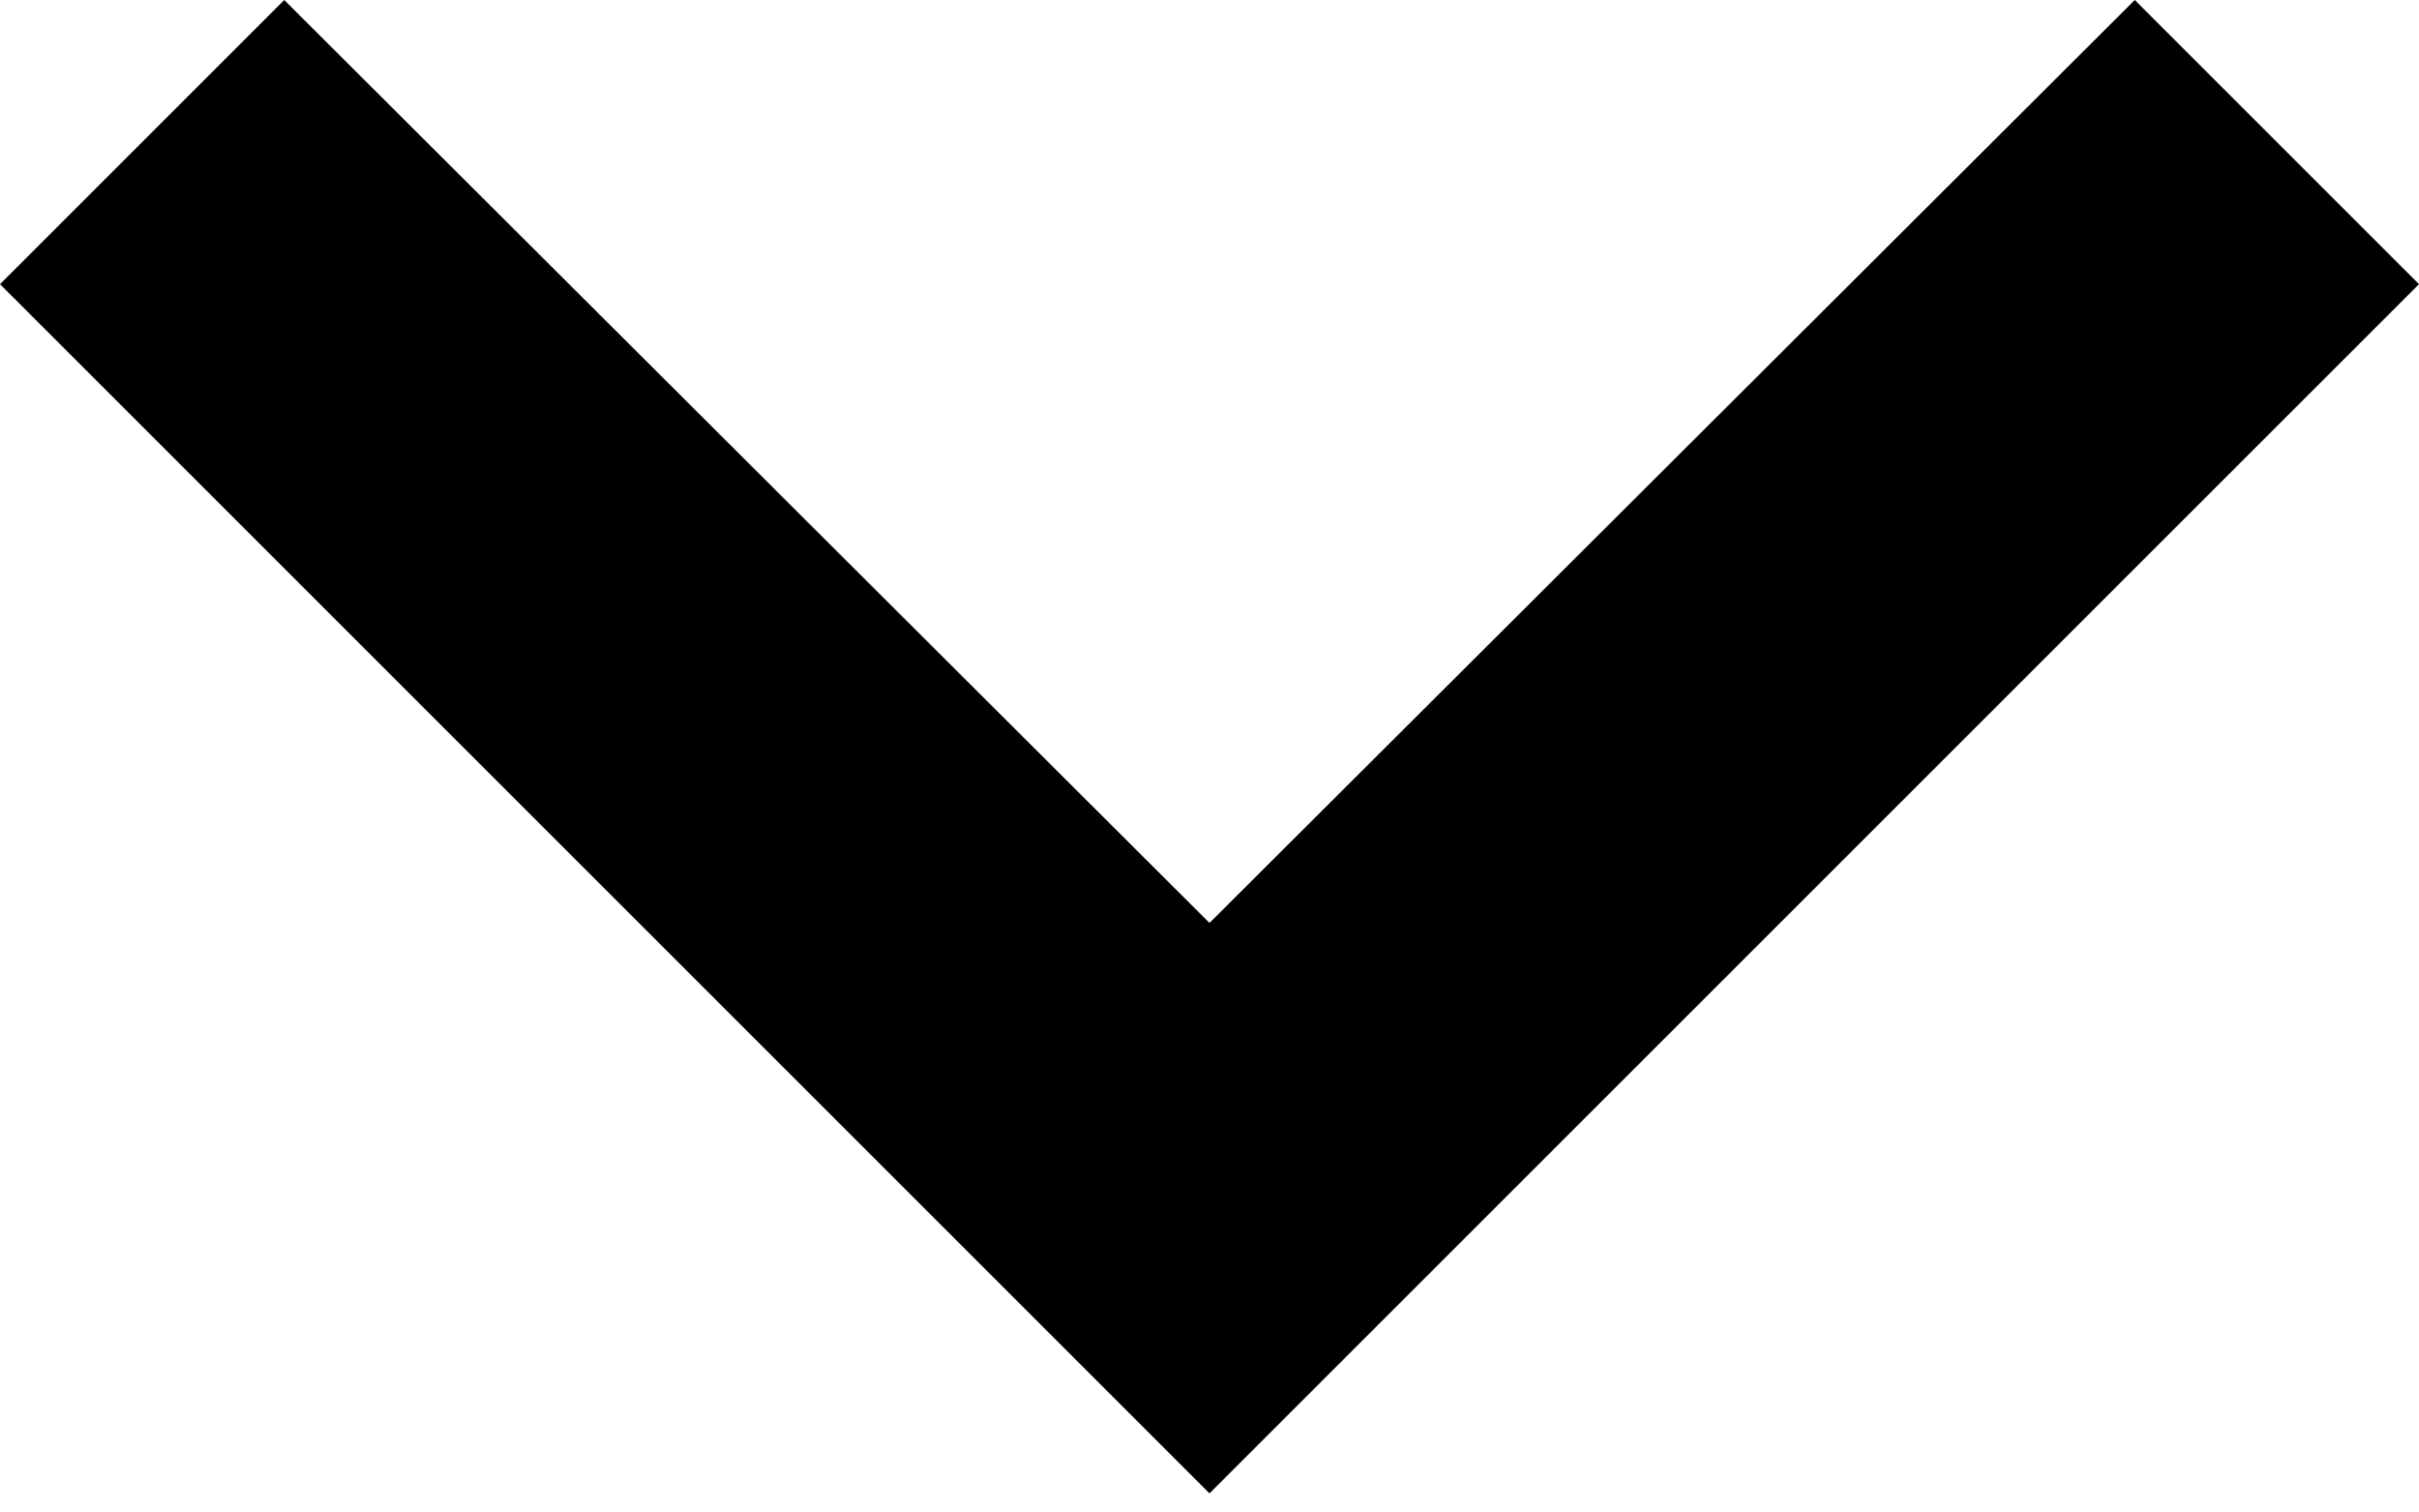
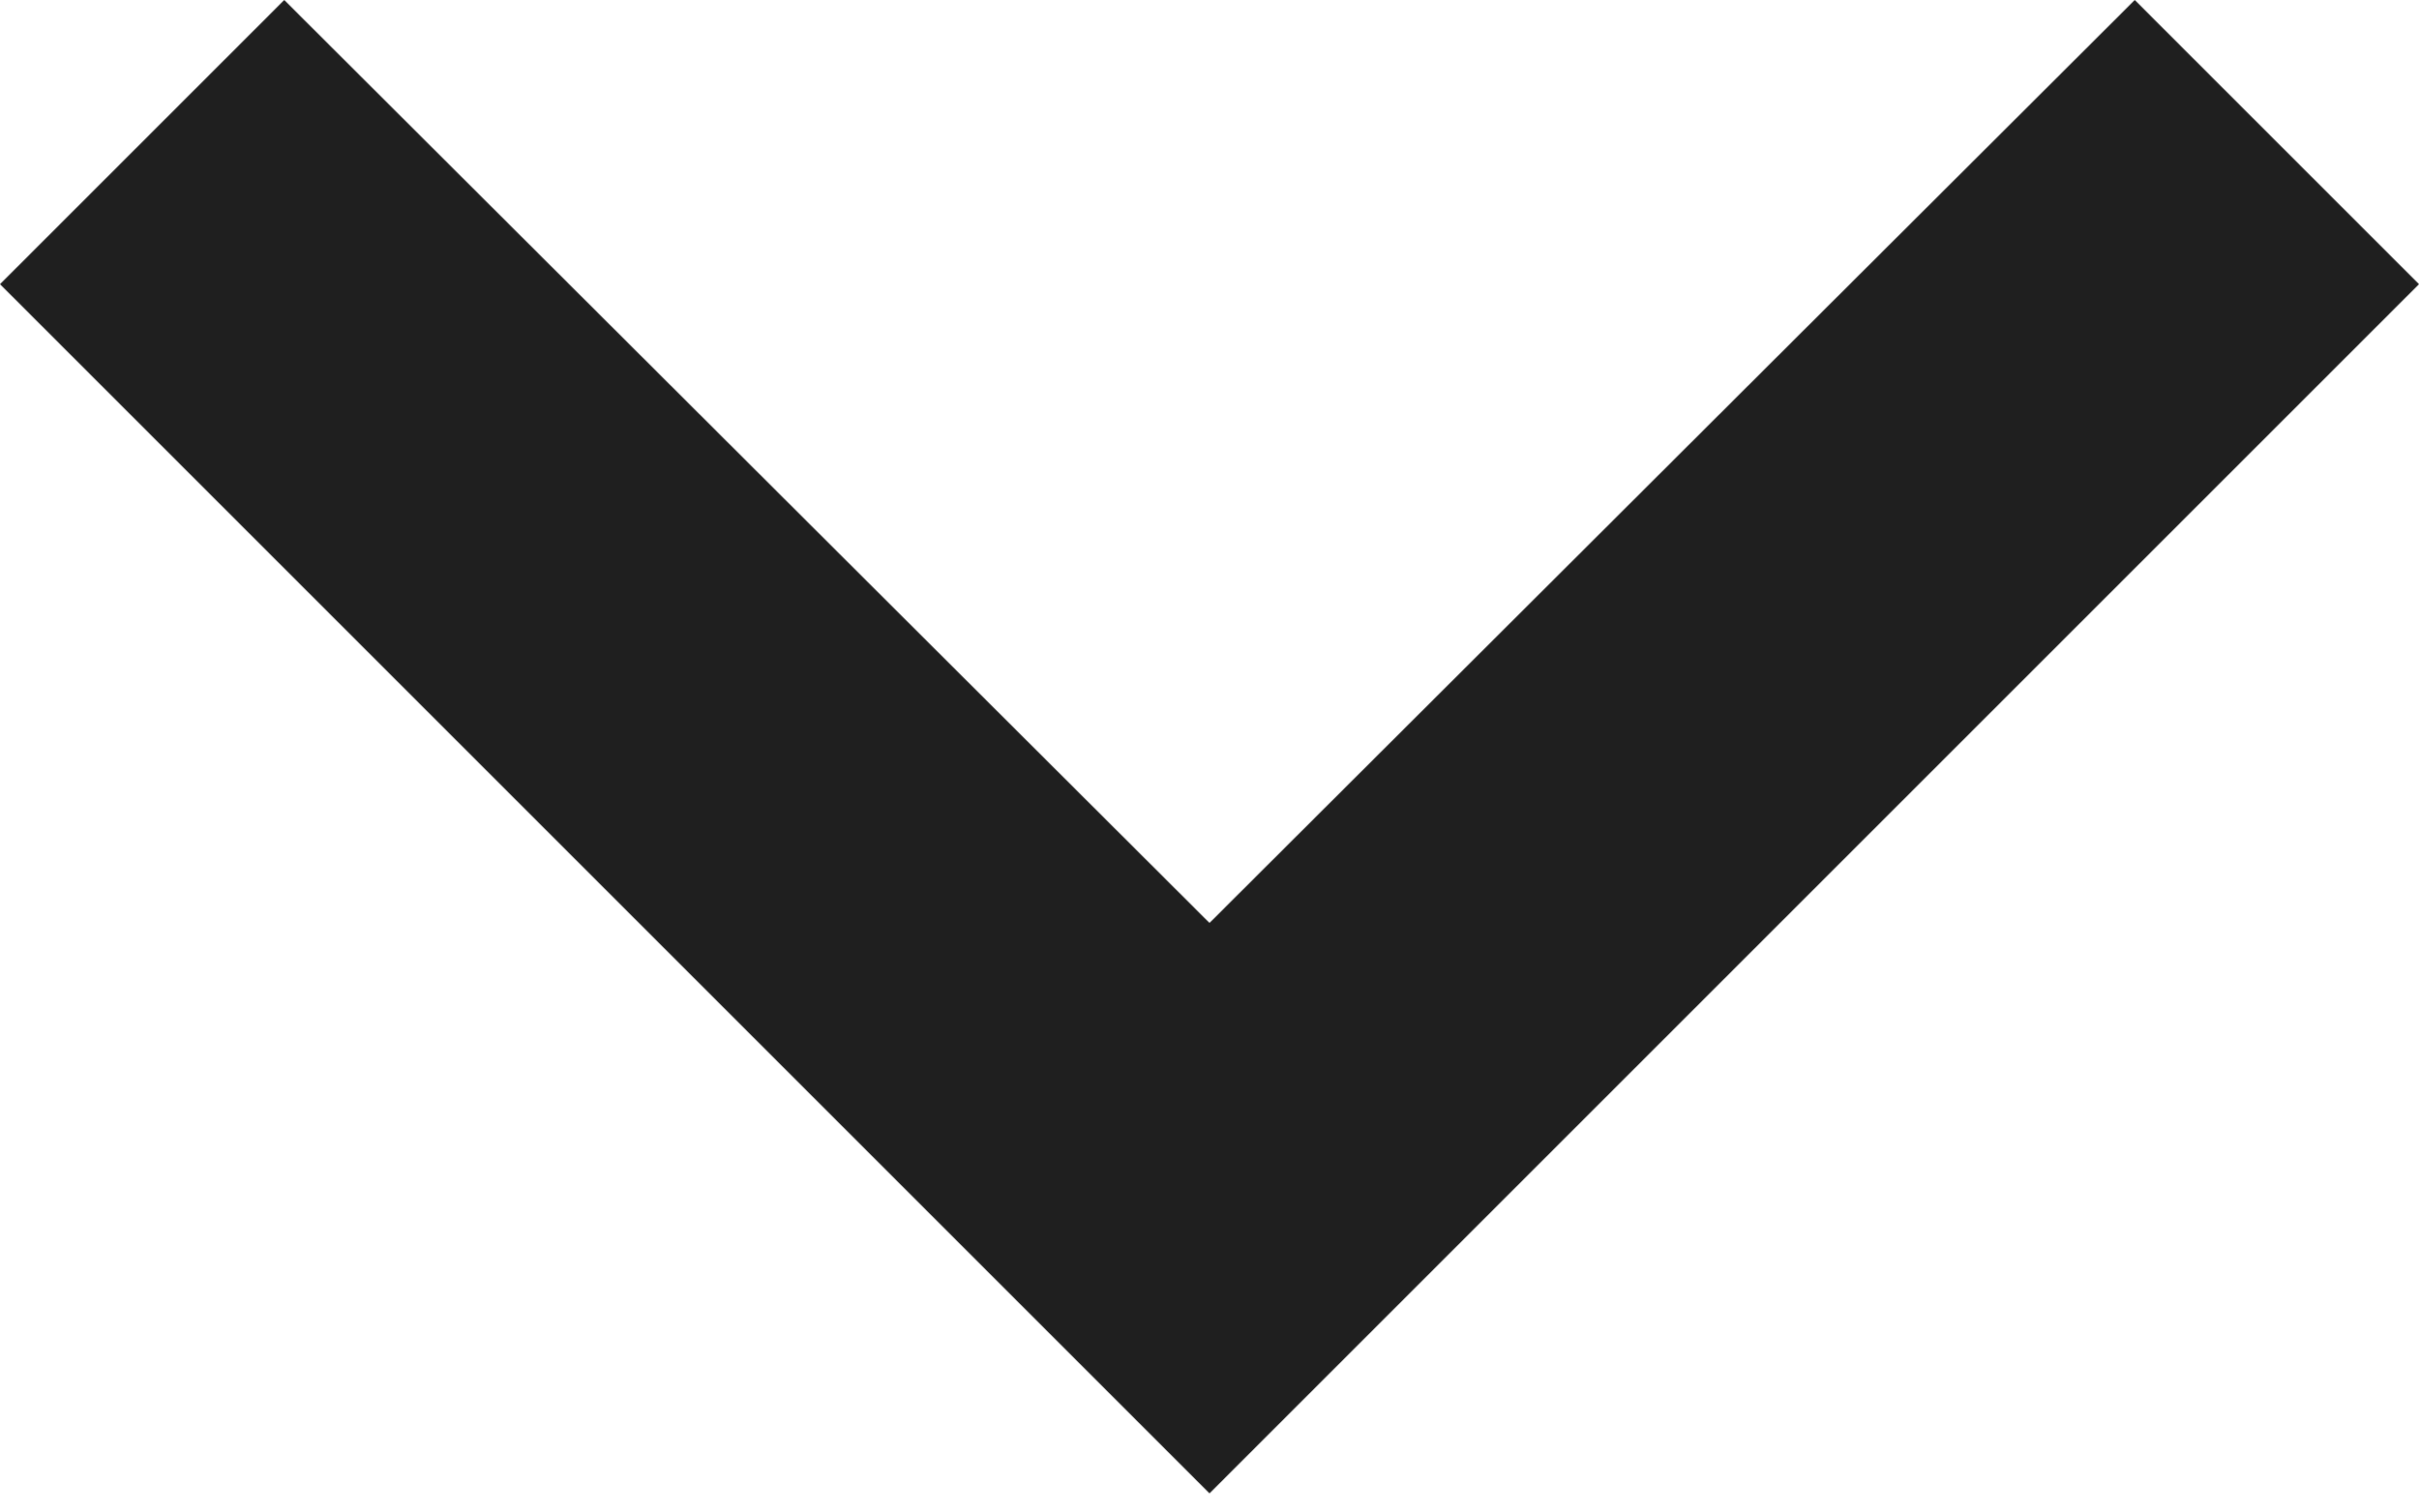
<svg xmlns="http://www.w3.org/2000/svg" width="8px" height="5px" viewBox="0 0 8 5" version="1.1">
  <defs />
  <g id="Page-1" stroke="none" stroke-width="1" fill="none" fill-rule="evenodd">
-     <polygon id="Shape" fill="#000000" fill-rule="nonzero" transform="translate(4, 2.47) rotate(90) translate(-4, -2.47) " points="2.47 -1.53 1.53 -0.59 4.583 2.47 1.53 5.53 2.47 6.47 6.47 2.47" />
+     <polygon id="Shape" fill="#1f1f1f" fill-rule="nonzero" transform="translate(4, 2.47) rotate(90) translate(-4, -2.47) " points="2.47 -1.53 1.53 -0.59 4.583 2.47 1.53 5.53 2.47 6.47 6.47 2.47" />
  </g>
</svg>
